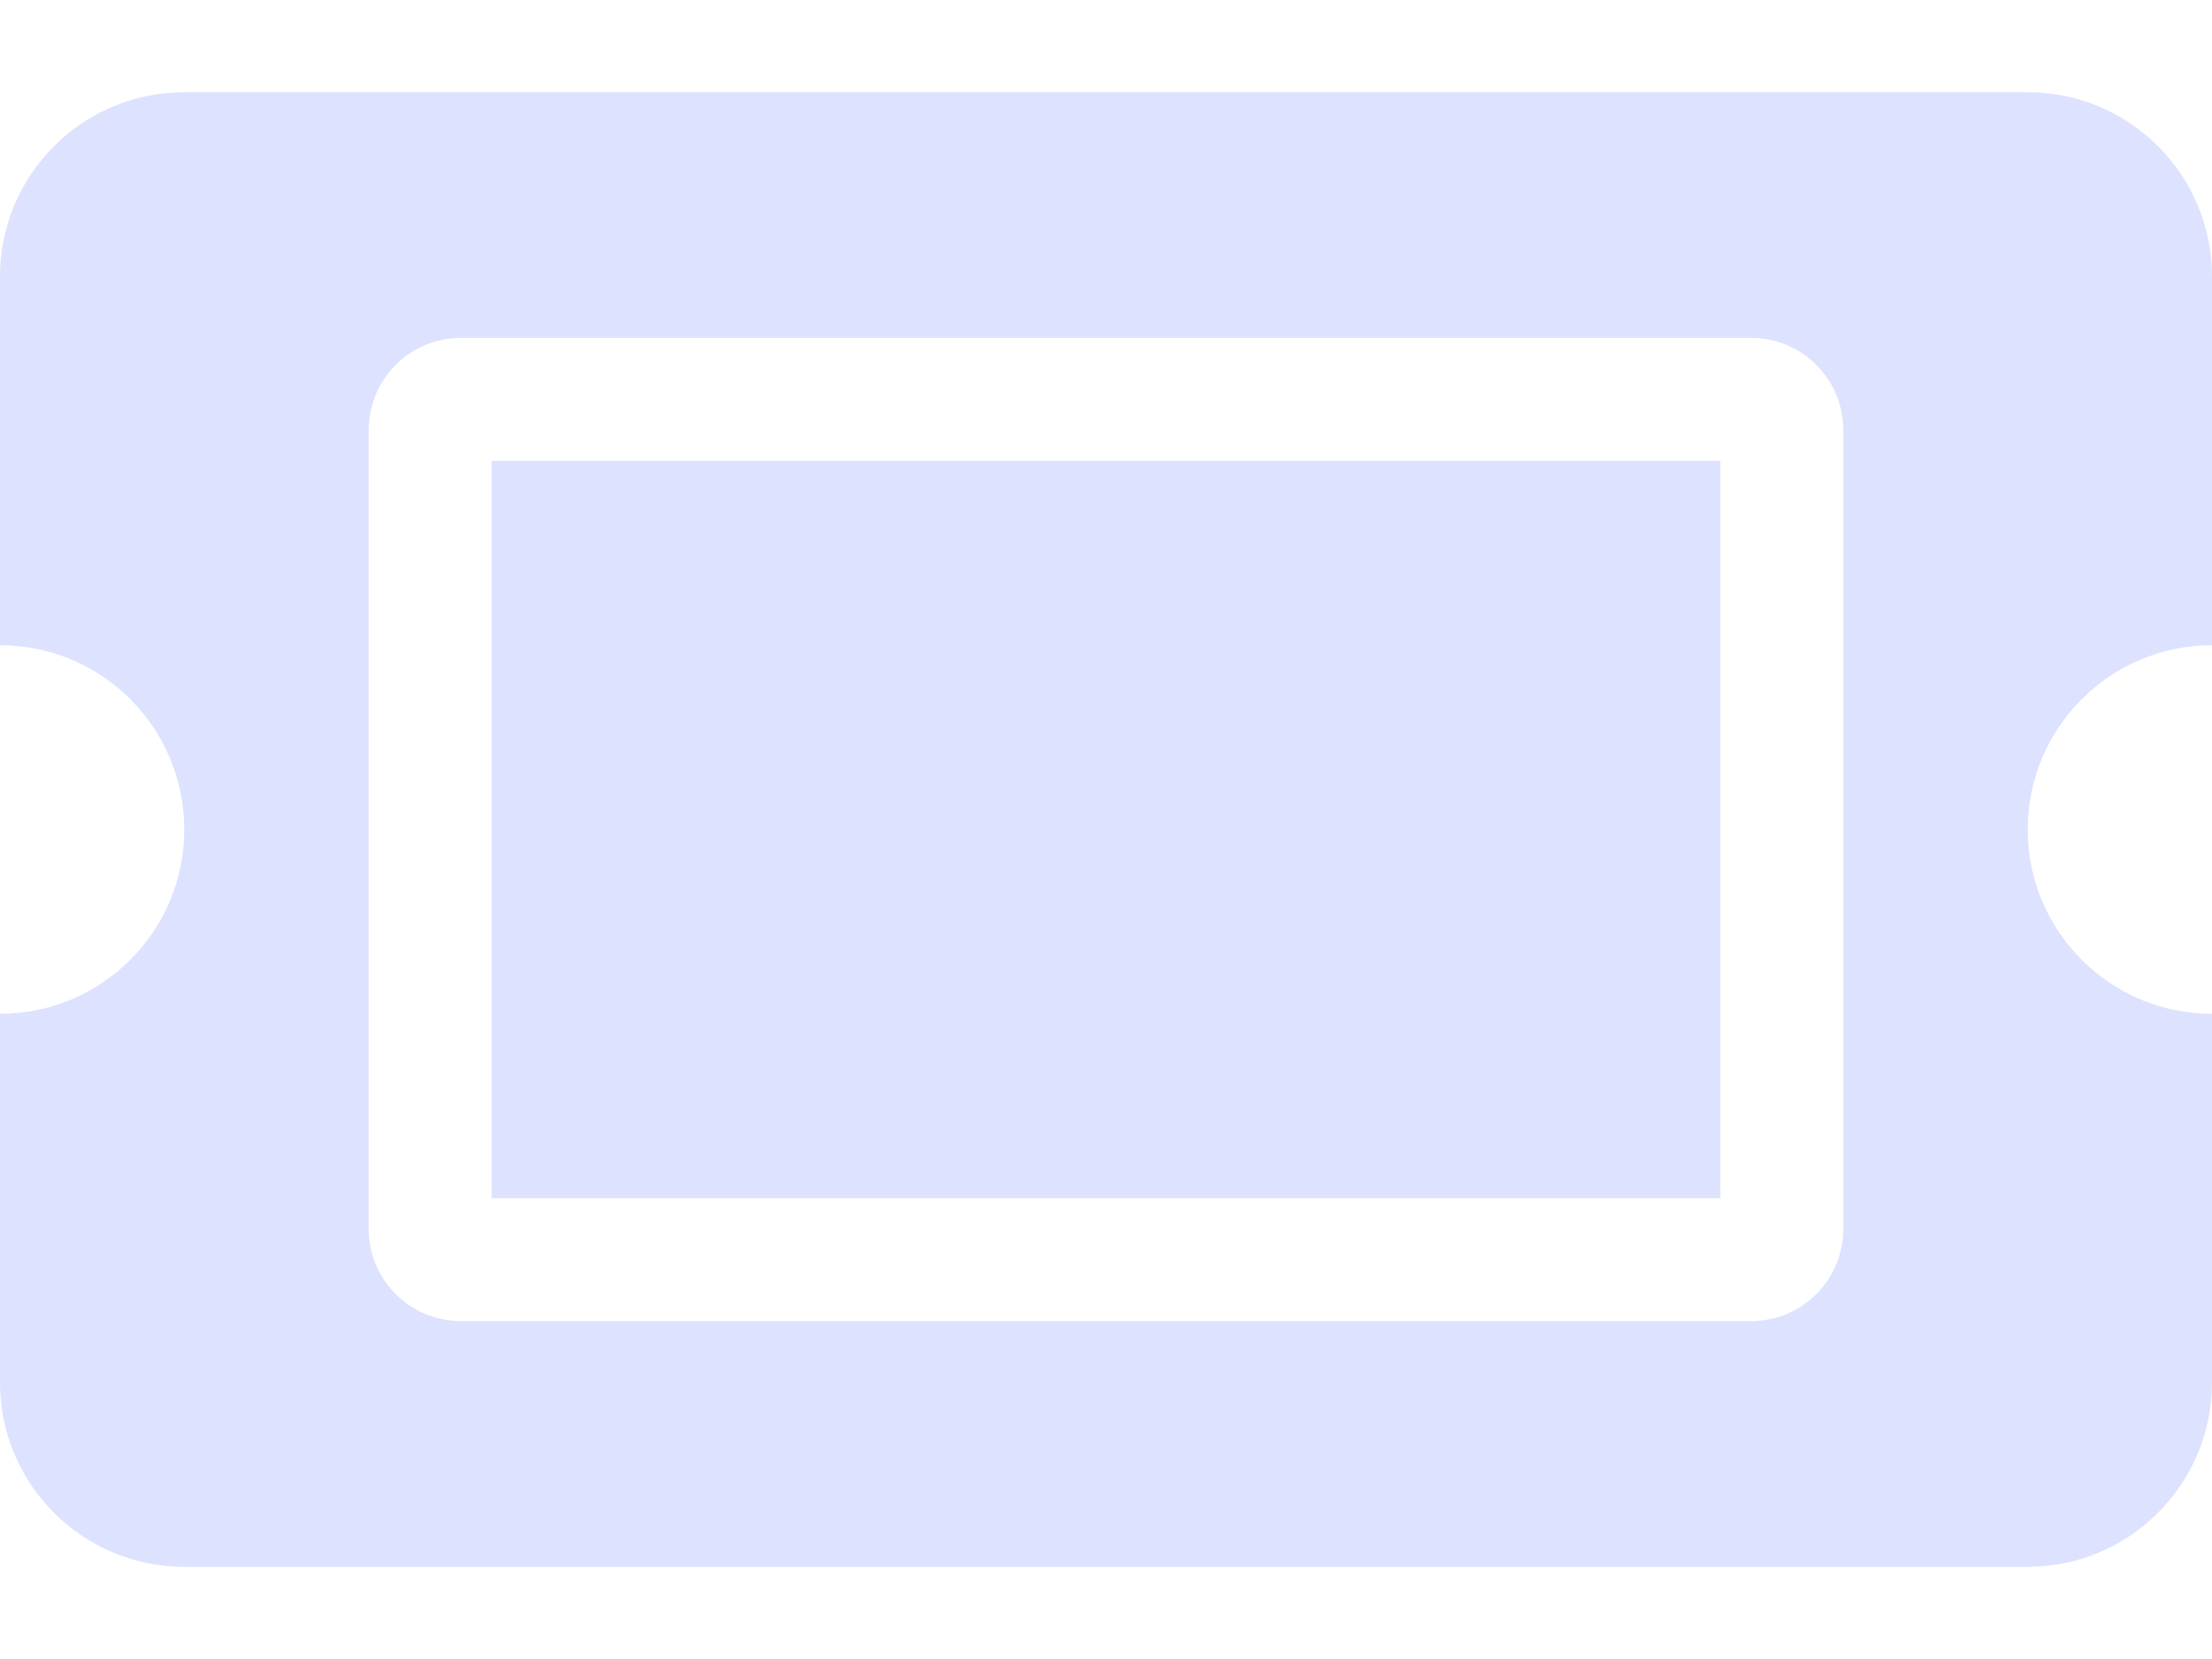
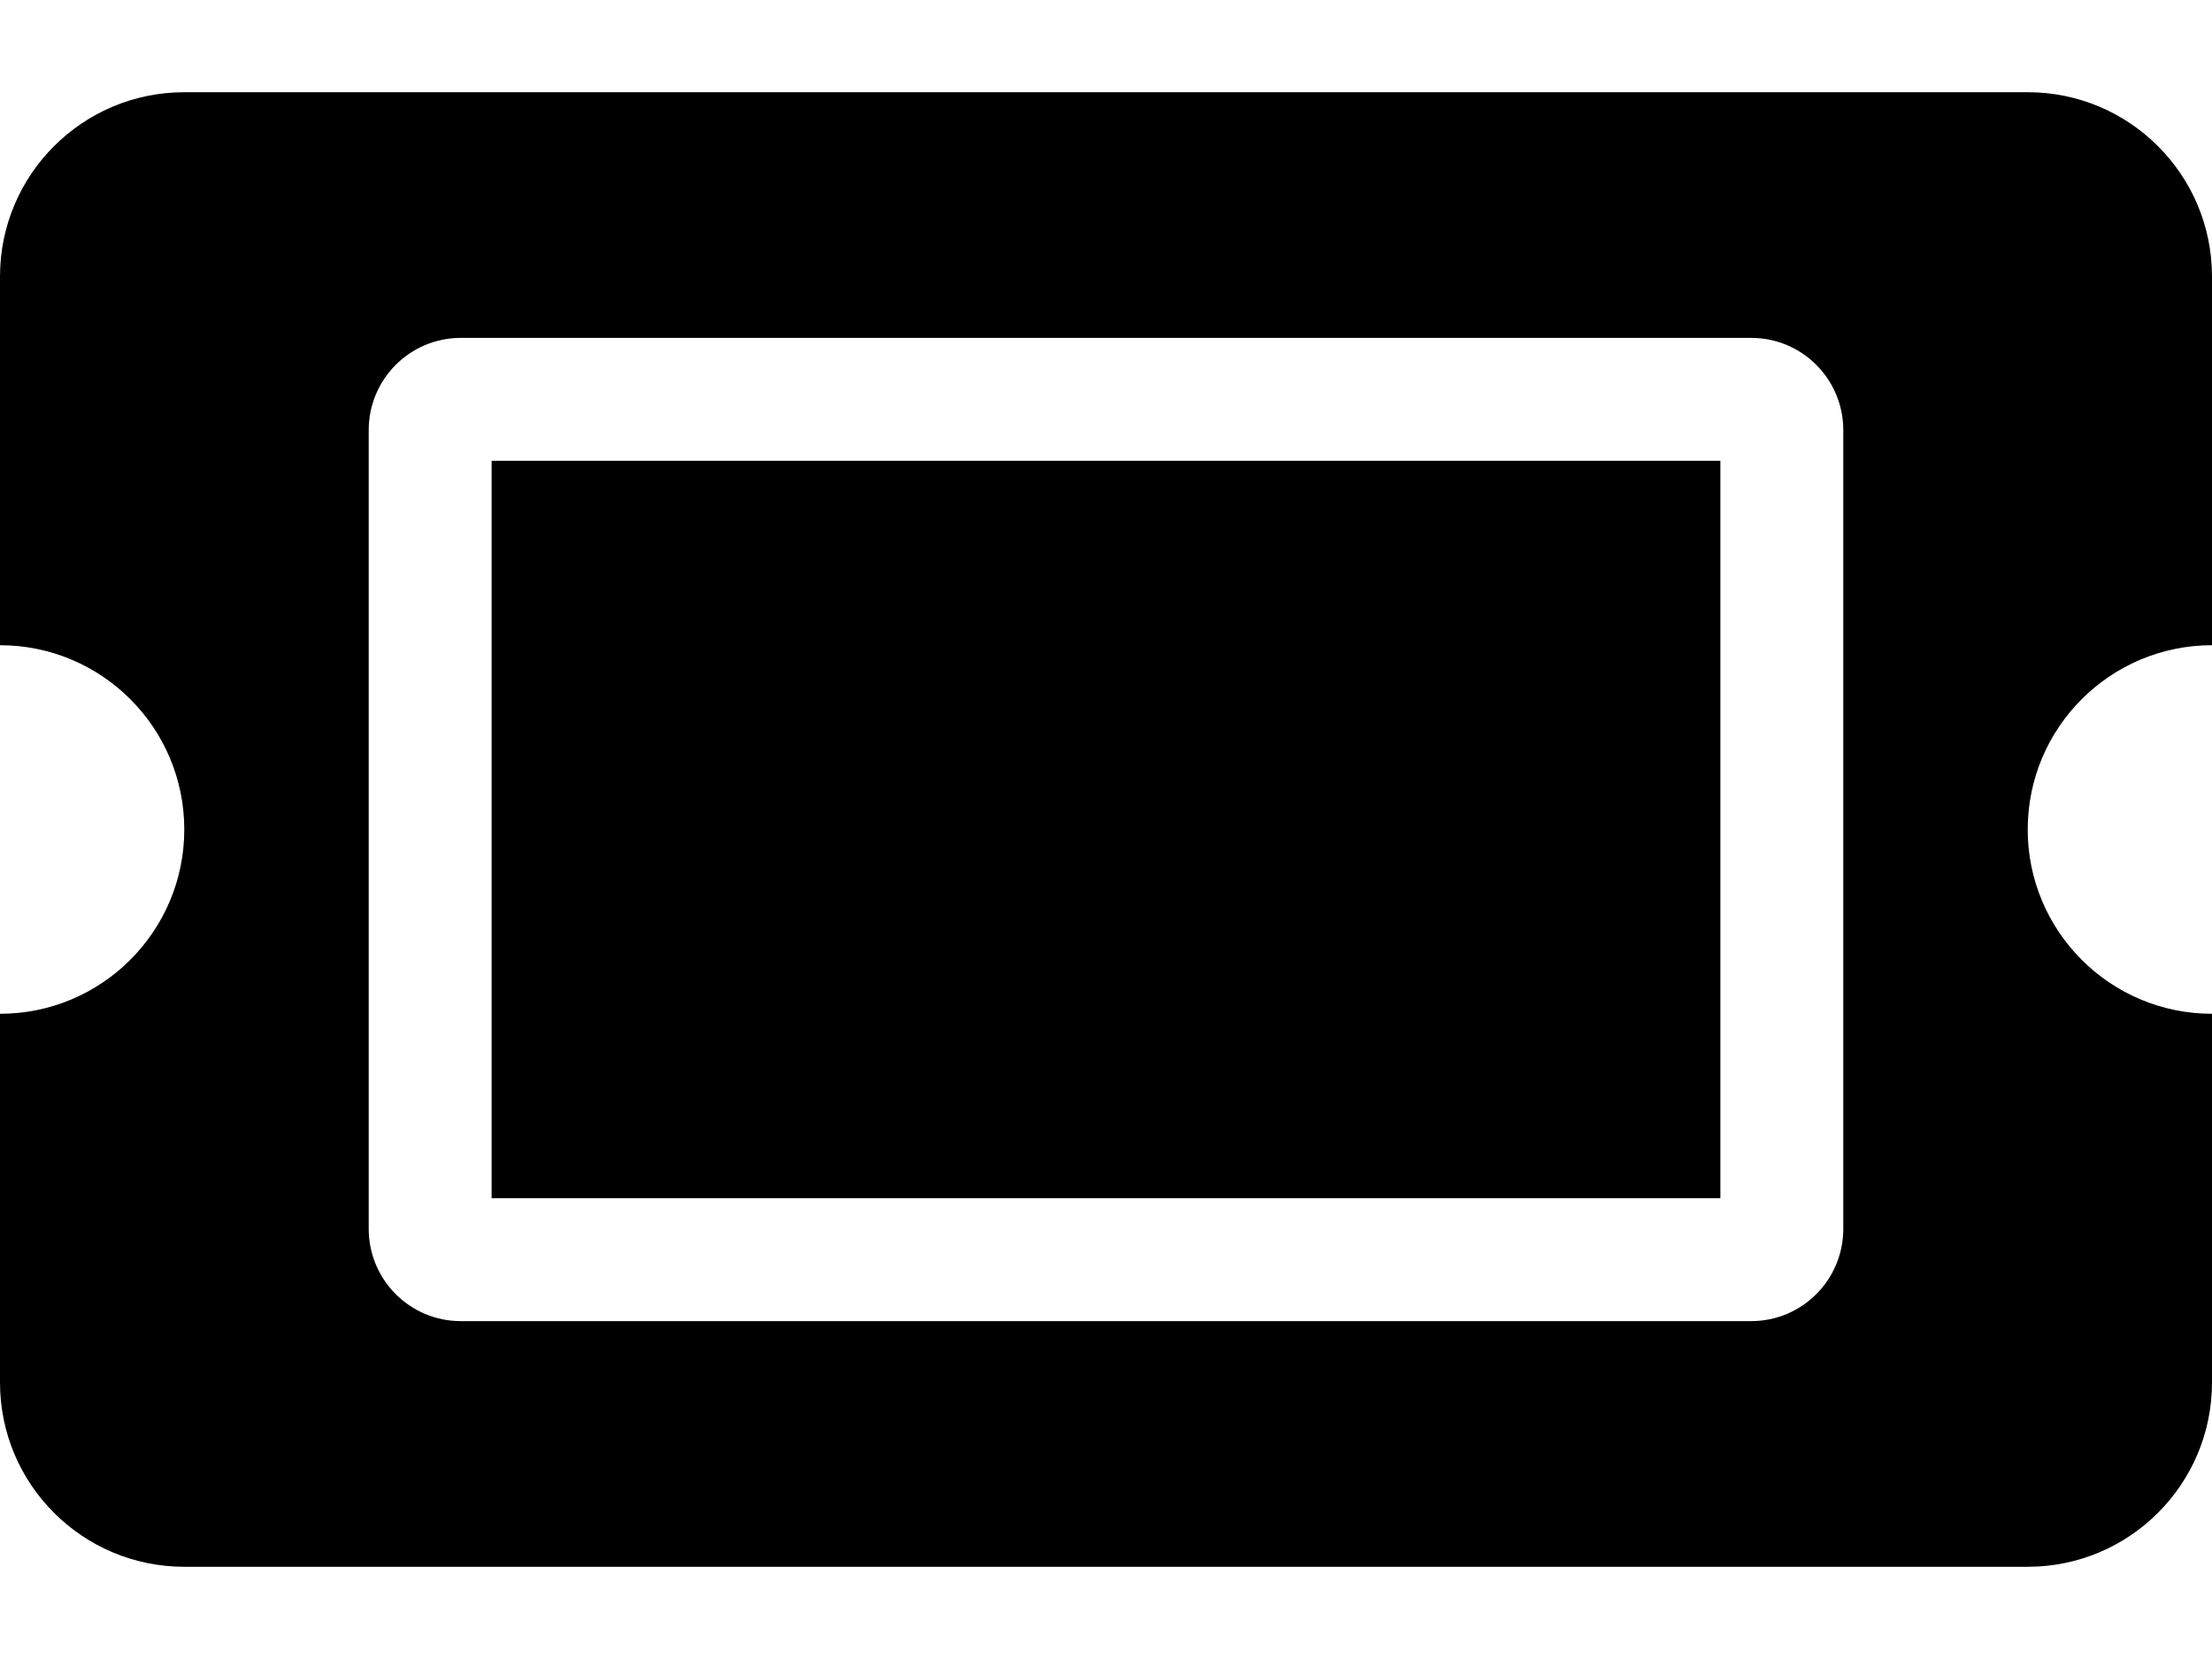
- <svg xmlns="http://www.w3.org/2000/svg" width="16" height="12" viewBox="0 0 16 12" fill="none">
-   <path d="M3.556 3.333H12.444V8.667H3.556V3.333ZM14.667 6C14.667 6.736 15.264 7.333 16 7.333V10C16 10.736 15.403 11.333 14.667 11.333H1.333C0.597 11.333 0 10.736 0 10V7.333C0.736 7.333 1.333 6.736 1.333 6C1.333 5.264 0.736 4.667 0 4.667V2C0 1.264 0.597 0.667 1.333 0.667H14.667C15.403 0.667 16 1.264 16 2V4.667C15.264 4.667 14.667 5.264 14.667 6ZM13.333 3.111C13.333 2.743 13.035 2.444 12.667 2.444H3.333C2.965 2.444 2.667 2.743 2.667 3.111V8.889C2.667 9.257 2.965 9.556 3.333 9.556H12.667C13.035 9.556 13.333 9.257 13.333 8.889V3.111Z" fill="#DDE2FF" />
+ <svg xmlns="http://www.w3.org/2000/svg" width="16" height="12" viewBox="0 0 16 12">
+   <path d="M3.556 3.333H12.444V8.667H3.556V3.333ZM14.667 6C14.667 6.736 15.264 7.333 16 7.333V10C16 10.736 15.403 11.333 14.667 11.333H1.333C0.597 11.333 0 10.736 0 10V7.333C0.736 7.333 1.333 6.736 1.333 6C1.333 5.264 0.736 4.667 0 4.667V2C0 1.264 0.597 0.667 1.333 0.667H14.667C15.403 0.667 16 1.264 16 2V4.667C15.264 4.667 14.667 5.264 14.667 6ZM13.333 3.111C13.333 2.743 13.035 2.444 12.667 2.444H3.333C2.965 2.444 2.667 2.743 2.667 3.111V8.889C2.667 9.257 2.965 9.556 3.333 9.556H12.667C13.035 9.556 13.333 9.257 13.333 8.889V3.111Z" />
</svg>
